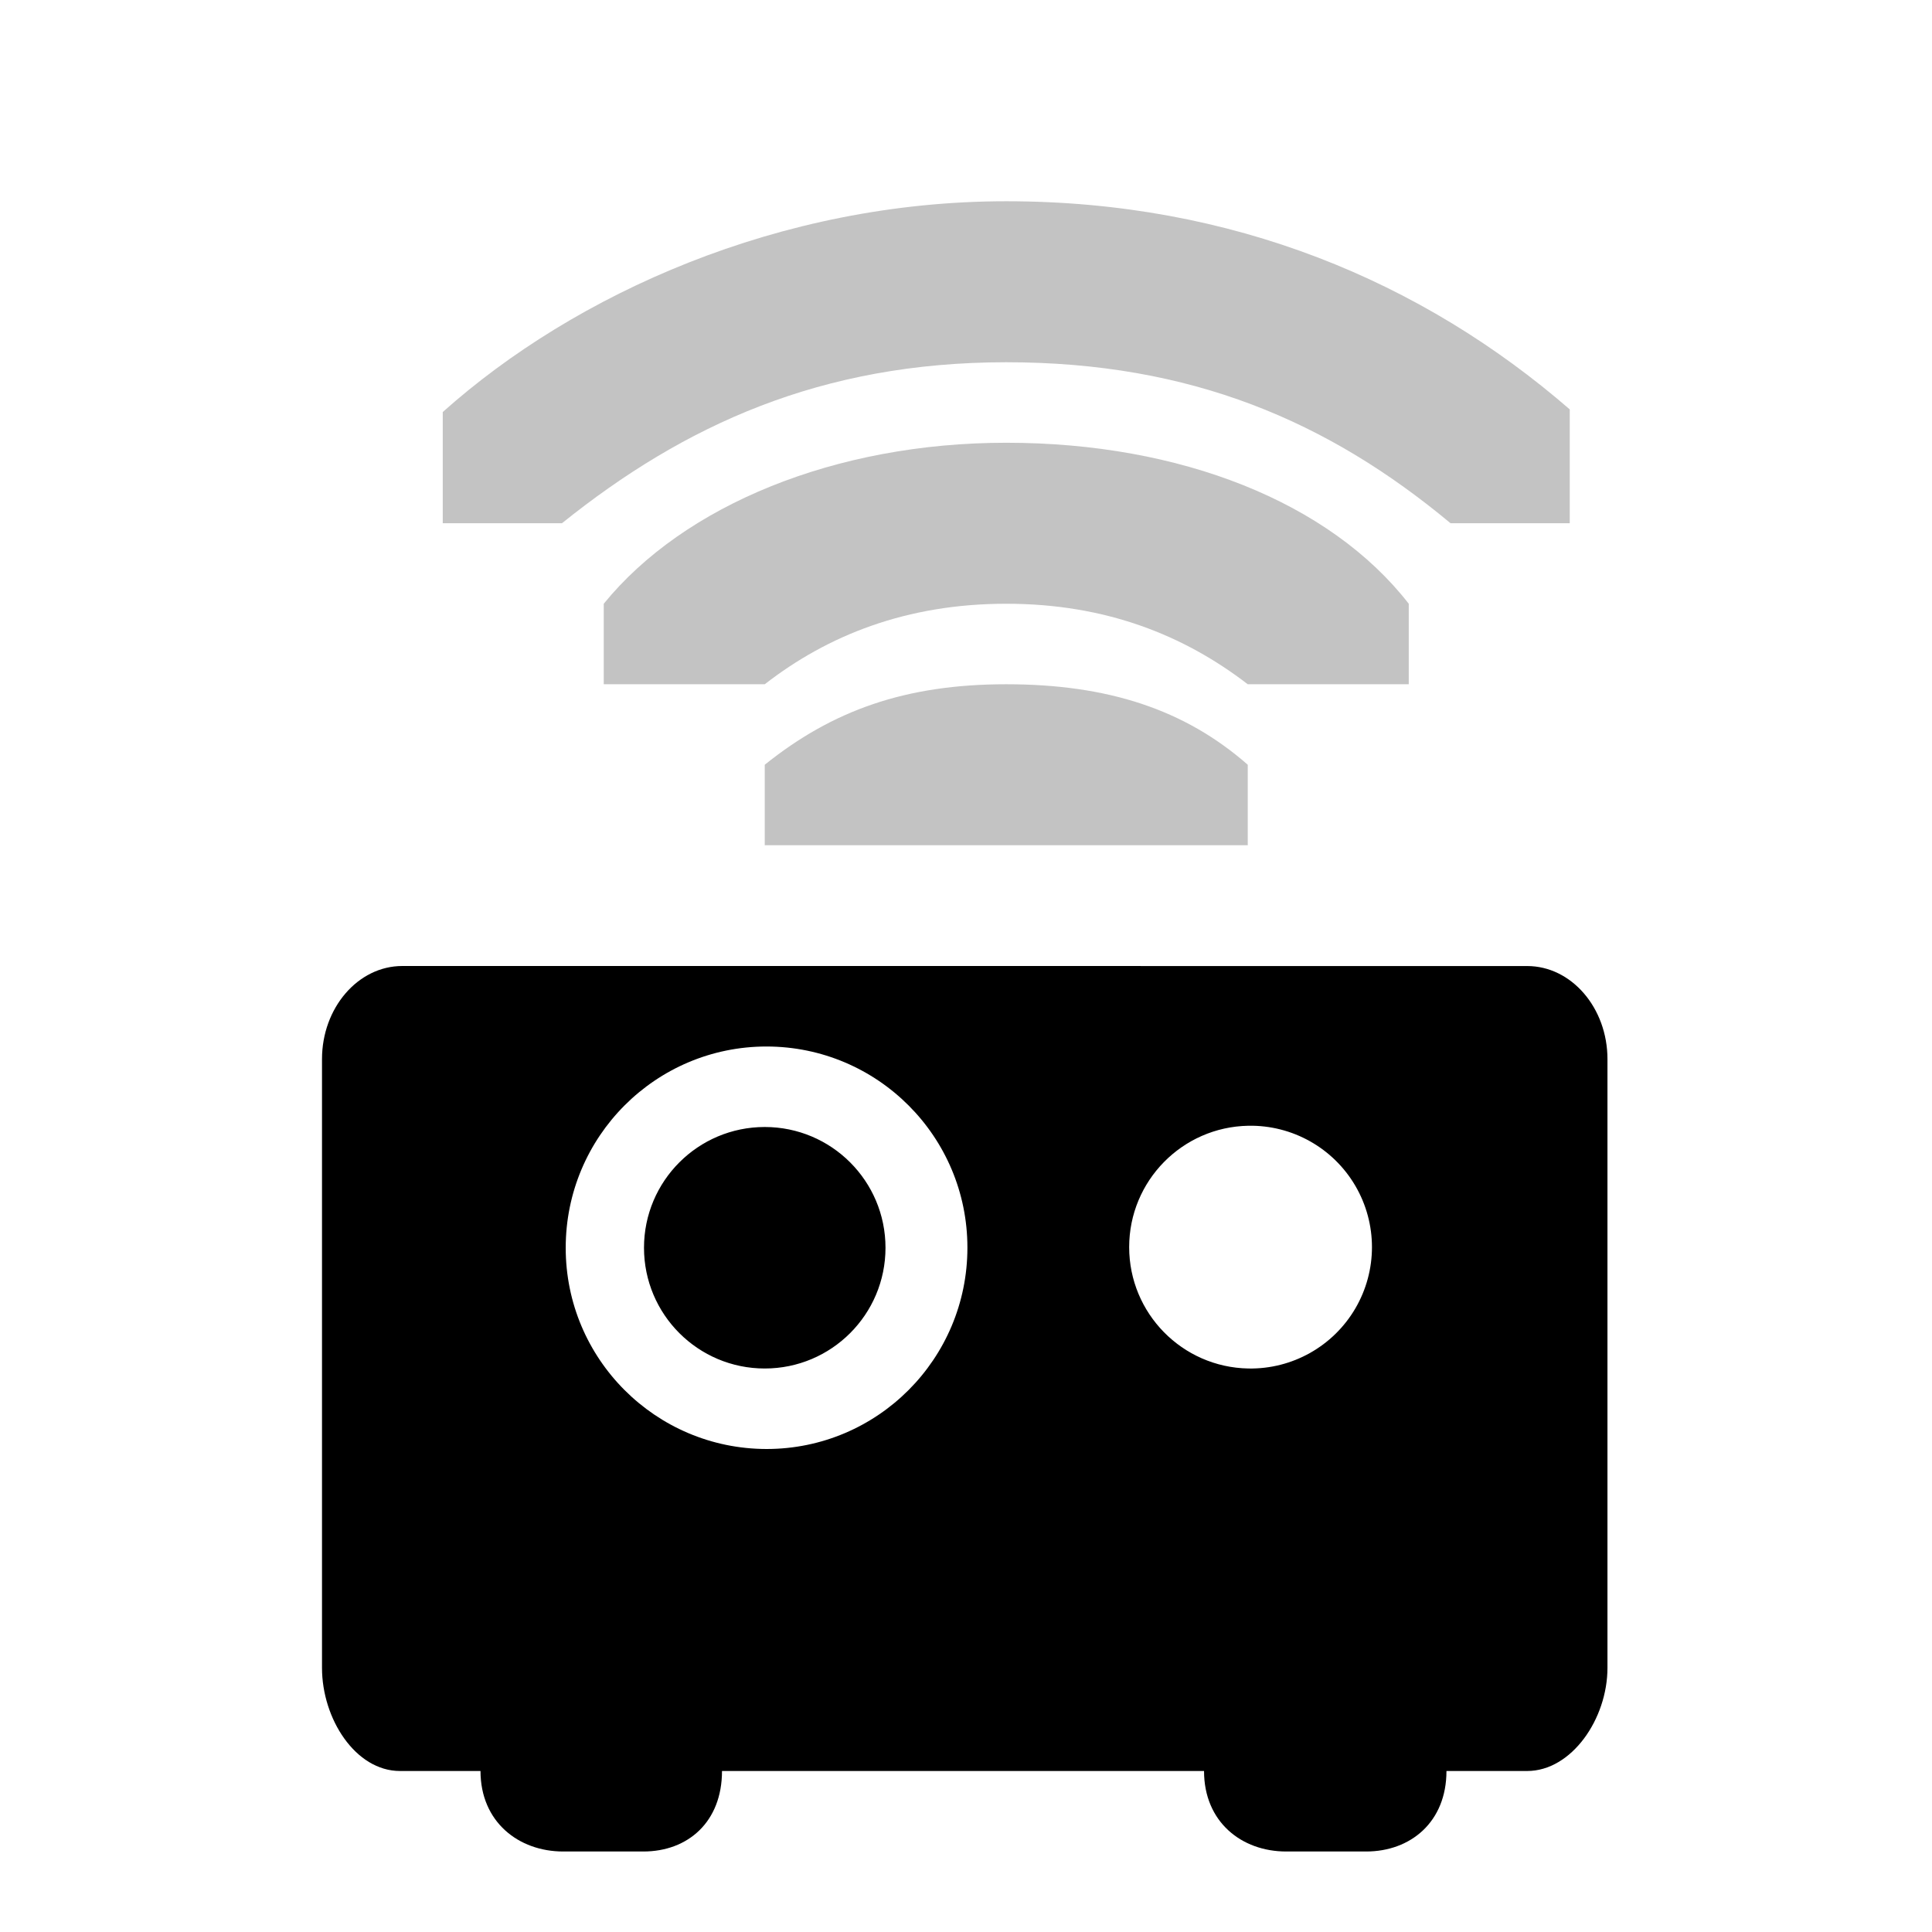
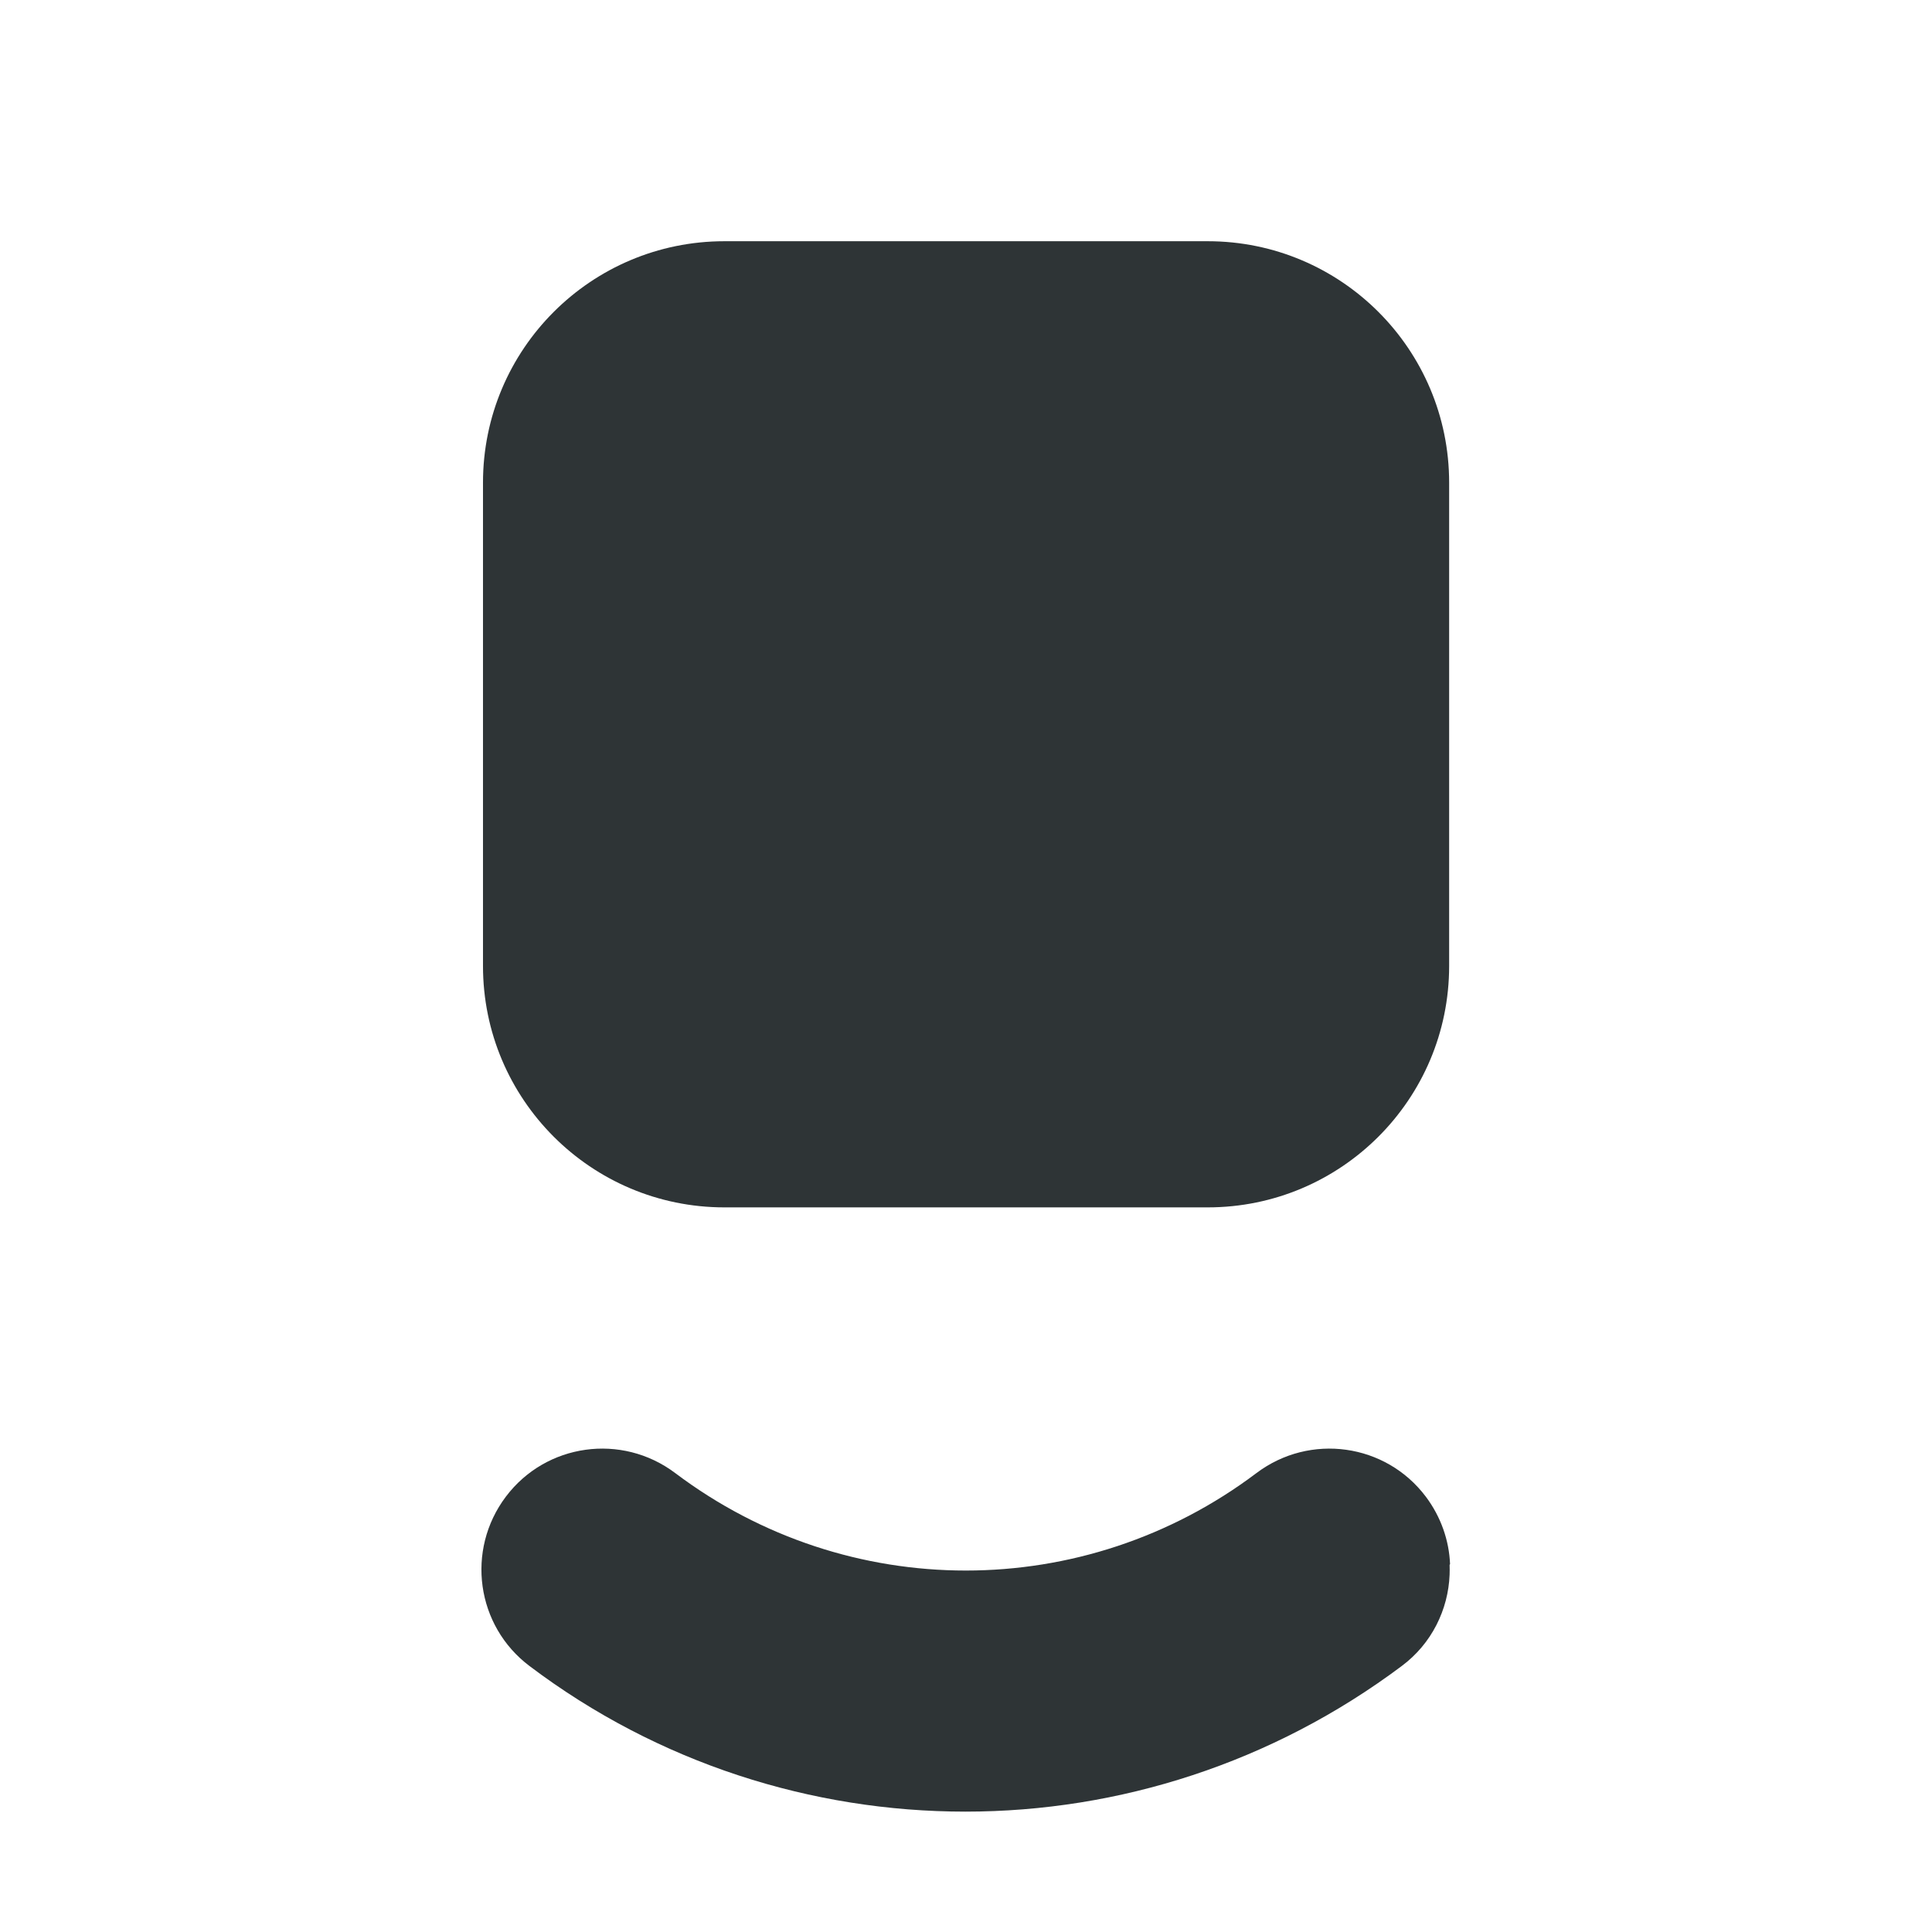
- <svg xmlns="http://www.w3.org/2000/svg" width="48" height="48" version="1.0">
-   <defs>
-     <linearGradient id="c">
-       <stop style="stop-color:#555753;stop-opacity:1" offset="0" />
-       <stop offset="1" style="stop-color:#eeeeec;stop-opacity:1" />
-     </linearGradient>
-     <linearGradient id="b">
-       <stop offset="0" style="stop-color:#2e3436;stop-opacity:1" />
-       <stop style="stop-color:#eeeeec;stop-opacity:1" offset="1" />
-     </linearGradient>
-     <linearGradient id="a">
-       <stop style="stop-color:#babdb6;stop-opacity:1" offset="0" />
-       <stop offset="1" style="stop-color:#eeeeec;stop-opacity:1" />
-     </linearGradient>
-   </defs>
-   <g style="display:inline;stroke-width:.5">
-     <path style="fill:#000;fill-opacity:1;stroke:none;stroke-width:.75" d="M9.996 12C8.89 12 8 13.046 8 14.313v15.124C8 30.704 8.832 32 9.938 32h2c0 1.266.948 2 2.054 2h1.992c1.106 0 1.954-.734 1.954-2h11.976c0 1.266.933 2 2.04 2h1.987c1.106 0 1.996-.734 1.996-2h2.004c1.106 0 1.996-1.296 1.996-2.563V14.313c0-1.266-.89-2.312-1.996-2.312Zm9.049 2a4.995 4.995 0 0 1 4.99 5c0 2.761-2.234 5-4.99 5a4.995 4.995 0 0 1-4.99-5c0-2.761 2.234-5 4.99-5zm11.97 1.969a3.016 3.016 0 1 1 0 6.031 3.016 3.016 0 0 1 0-6.031ZM19 16a3 3 0 1 0 0 6 3 3 0 0 0 0-6z" transform="translate(0 12)" />
+ <svg xmlns="http://www.w3.org/2000/svg" height="16px" viewBox="0 0 16 16" width="16px" version="1.1" id="svg4">
+   <defs id="defs8" />
+   <g id="g31135" transform="matrix(3.779527,0,0,3.779527,26.57167,-1355.927)">
+     <g id="g31133" transform="translate(-222.2501,-21.16668)">
+       <rect id="rect31127" width="4.233" height="4.233" x="379.922" y="-219.453" style="fill:#99c1f1;fill-opacity:0;stroke-width:0.265" transform="rotate(90)" />
+       <path id="path31129" style="fill:#2e3436;fill-opacity:1;stroke-width:0.265" d="m 218.397,383.35 c -0.002,-0.052 -0.02,-0.104 -0.053,-0.148 -0.088,-0.117 -0.254,-0.14 -0.371,-0.052 -0.378,0.285 -0.896,0.285 -1.274,0 -0.117,-0.088 -0.283,-0.065 -0.371,0.052 -0.088,0.117 -0.065,0.283 0.052,0.371 0.282,0.213 0.619,0.319 0.955,0.319 0.337,0 0.673,-0.107 0.956,-0.319 0.066,-0.049 0.102,-0.124 0.105,-0.2 2.7e-4,-0.007 2.7e-4,-0.015 0,-0.022 z" />
+       <rect style="fill:#2e3436;fill-opacity:1;stroke:#99c1f1;stroke-width:0;stroke-linecap:round;stroke-dasharray:none;stroke-opacity:1" id="rect31131" width="2.117" height="2.117" x="216.278" y="380.451" rx="0.529" ry="0.529" />
+     </g>
  </g>
-   <path style="color:#000;display:inline;overflow:visible;visibility:visible;opacity:1;vector-effect:none;fill:#000;fill-opacity:.235;fill-rule:nonzero;stroke:none;stroke-width:2.328;stroke-linecap:butt;stroke-linejoin:miter;stroke-miterlimit:4;stroke-dasharray:none;stroke-dashoffset:0;stroke-opacity:1;marker:none;enable-background:accumulate" d="M25 5c5.628 0 10.343 2 14 5.171V13h-2.961C33 10.47 29.599 9 25 9c-4.6 0-8 1.56-11.039 4H11v-2.763C14.28 7.306 19.372 5 25 5Z" />
-   <path style="color:#000;display:inline;overflow:visible;visibility:visible;opacity:1;vector-effect:none;fill:#000;fill-opacity:.235;fill-rule:nonzero;stroke:none;stroke-width:2.328;stroke-linecap:butt;stroke-linejoin:miter;stroke-miterlimit:4;stroke-dasharray:none;stroke-dashoffset:0;stroke-opacity:1;marker:none;enable-background:accumulate" d="M25 11c4.333 0 8.04 1.478 10 4v2h-4c-1.578-1.213-3.518-2-6-2s-4.439.787-6 2h-4v-2c1.99-2.446 5.747-4 10-4Z" />
-   <path style="color:#000;font-style:normal;font-variant:normal;font-weight:400;font-stretch:normal;font-size:medium;line-height:normal;font-family:Sans;-inkscape-font-specification:Sans;text-indent:0;text-align:start;text-decoration:none;text-decoration-line:none;letter-spacing:normal;word-spacing:normal;text-transform:none;writing-mode:lr-tb;direction:ltr;baseline-shift:baseline;text-anchor:start;display:inline;overflow:visible;visibility:visible;opacity:1;vector-effect:none;fill:#000;fill-opacity:.235;stroke:none;stroke-width:2.328;stroke-linecap:butt;stroke-linejoin:miter;stroke-miterlimit:4;stroke-dasharray:none;stroke-dashoffset:0;stroke-opacity:1;marker:none;enable-background:accumulate" d="M25 17c2.515 0 4.431.623 6 2v2H19v-2c1.674-1.344 3.485-2 6-2z" />
</svg>
